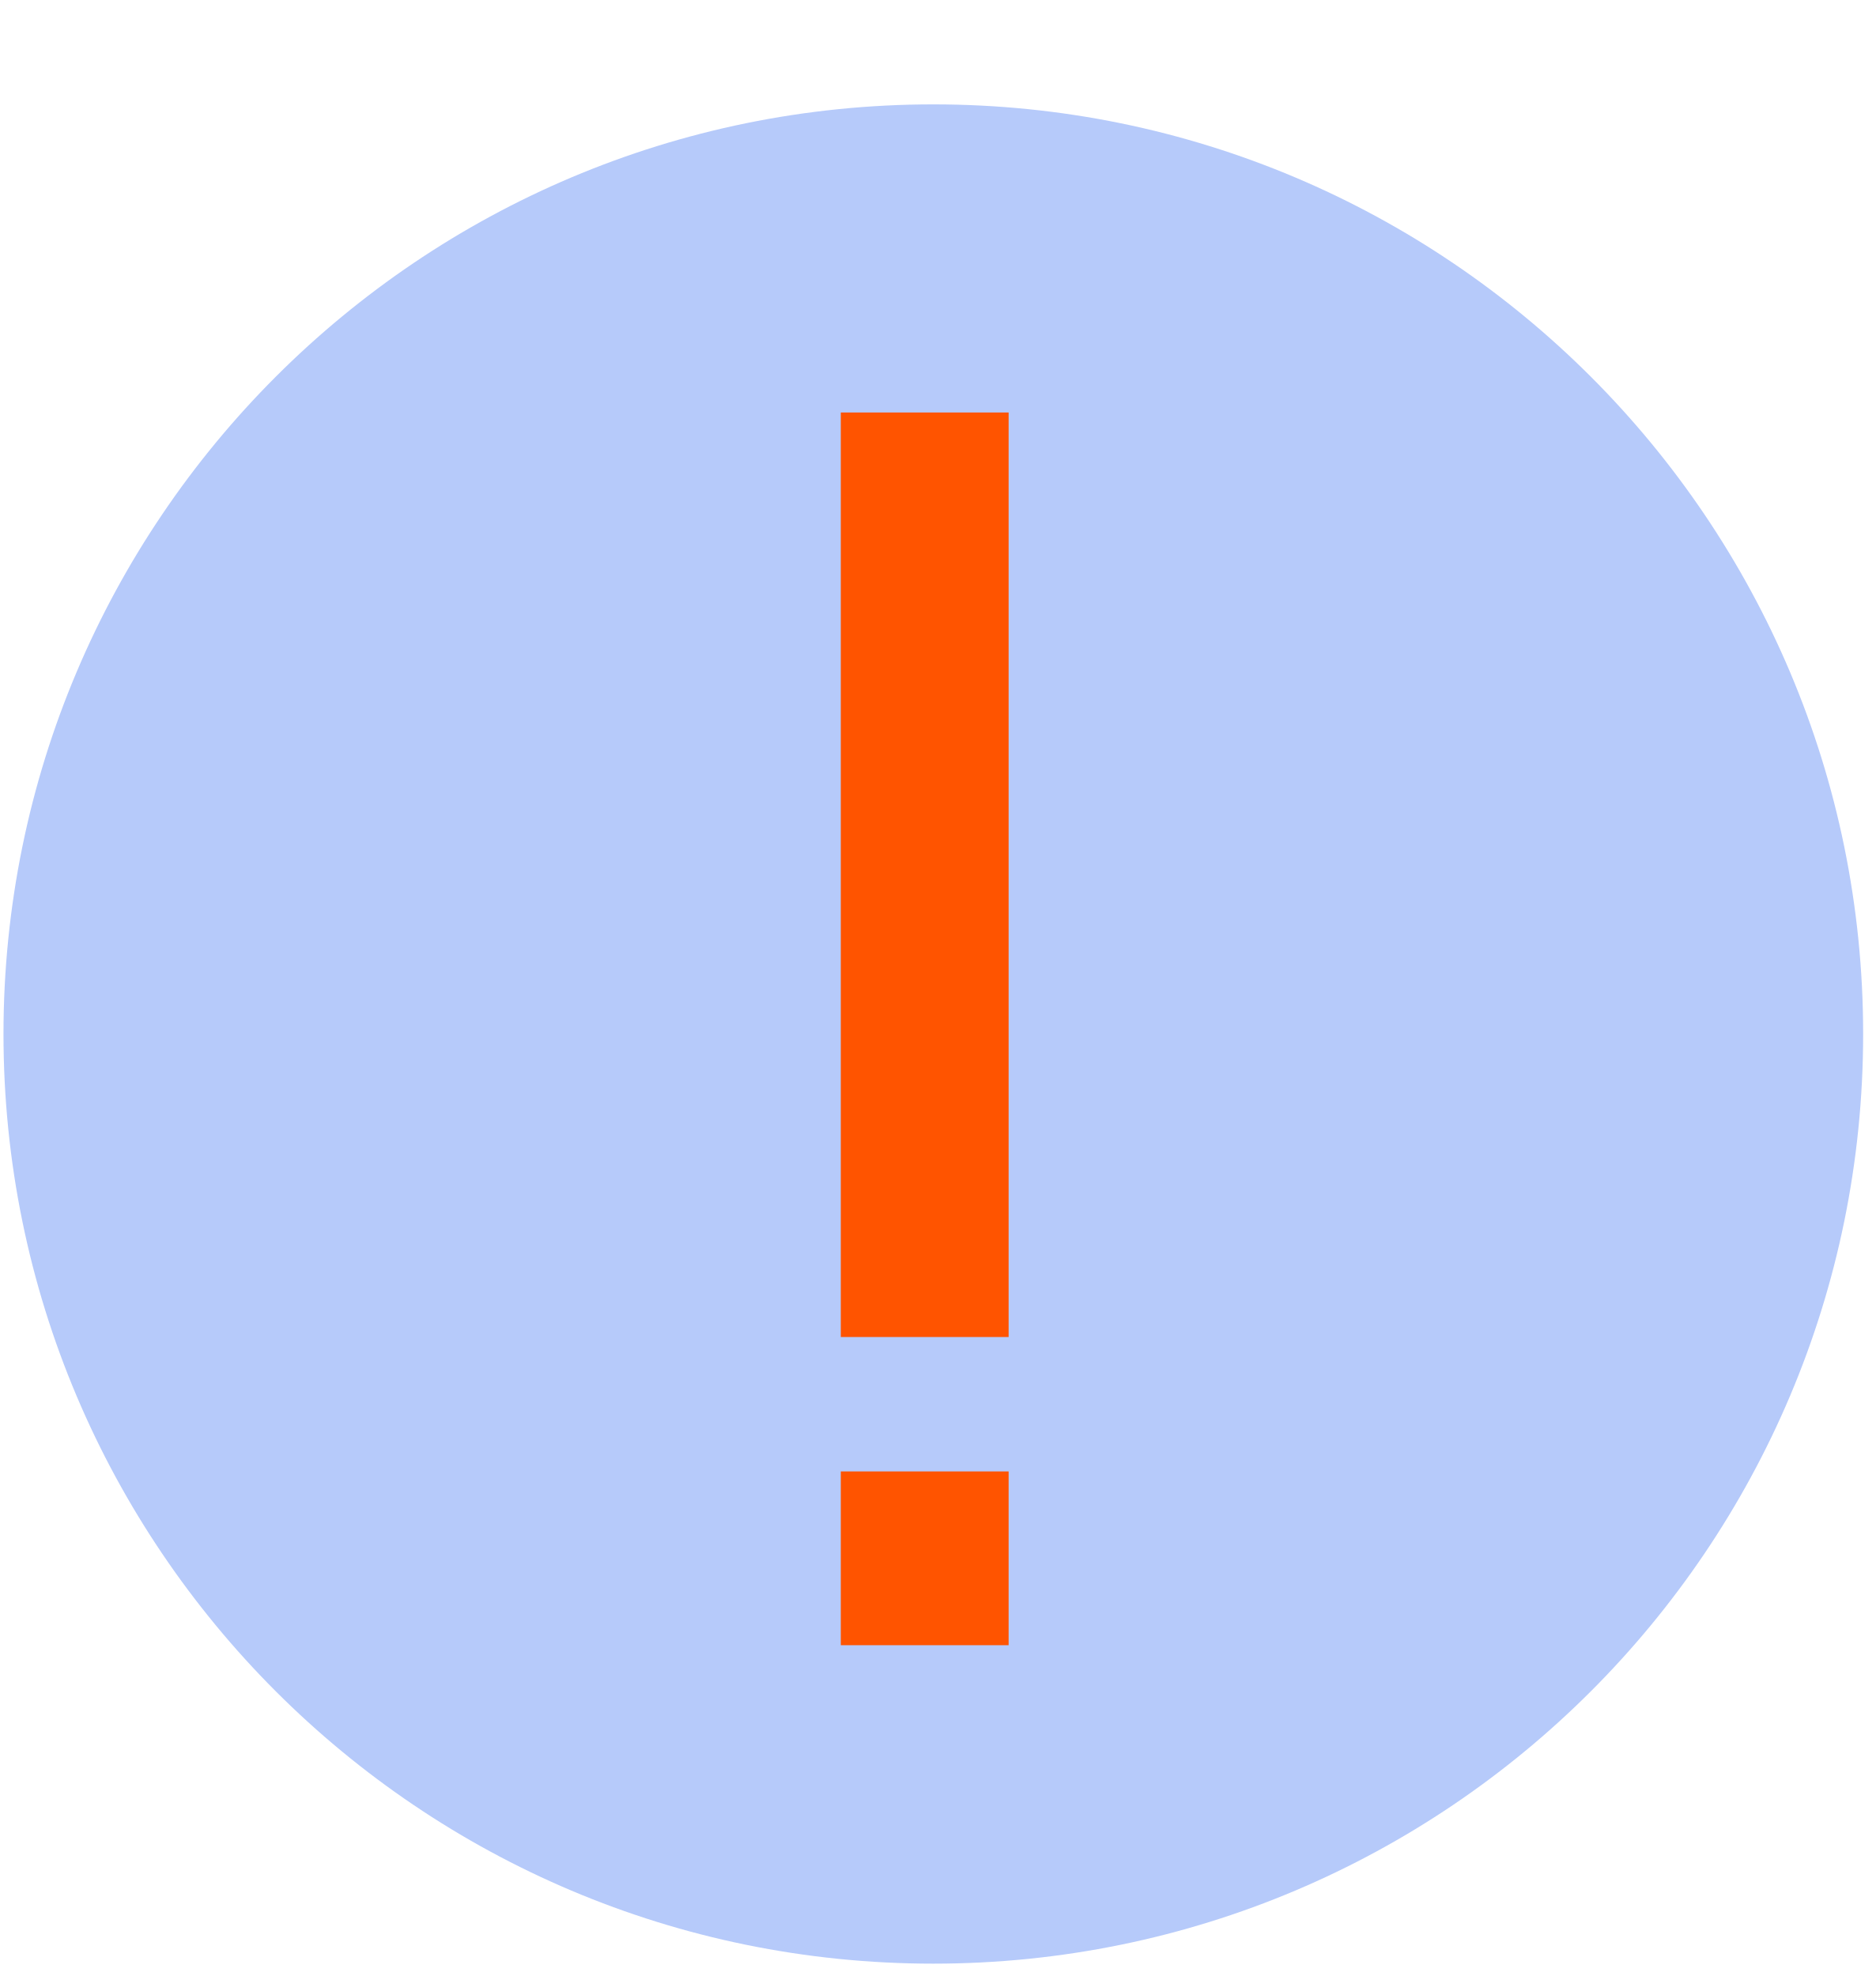
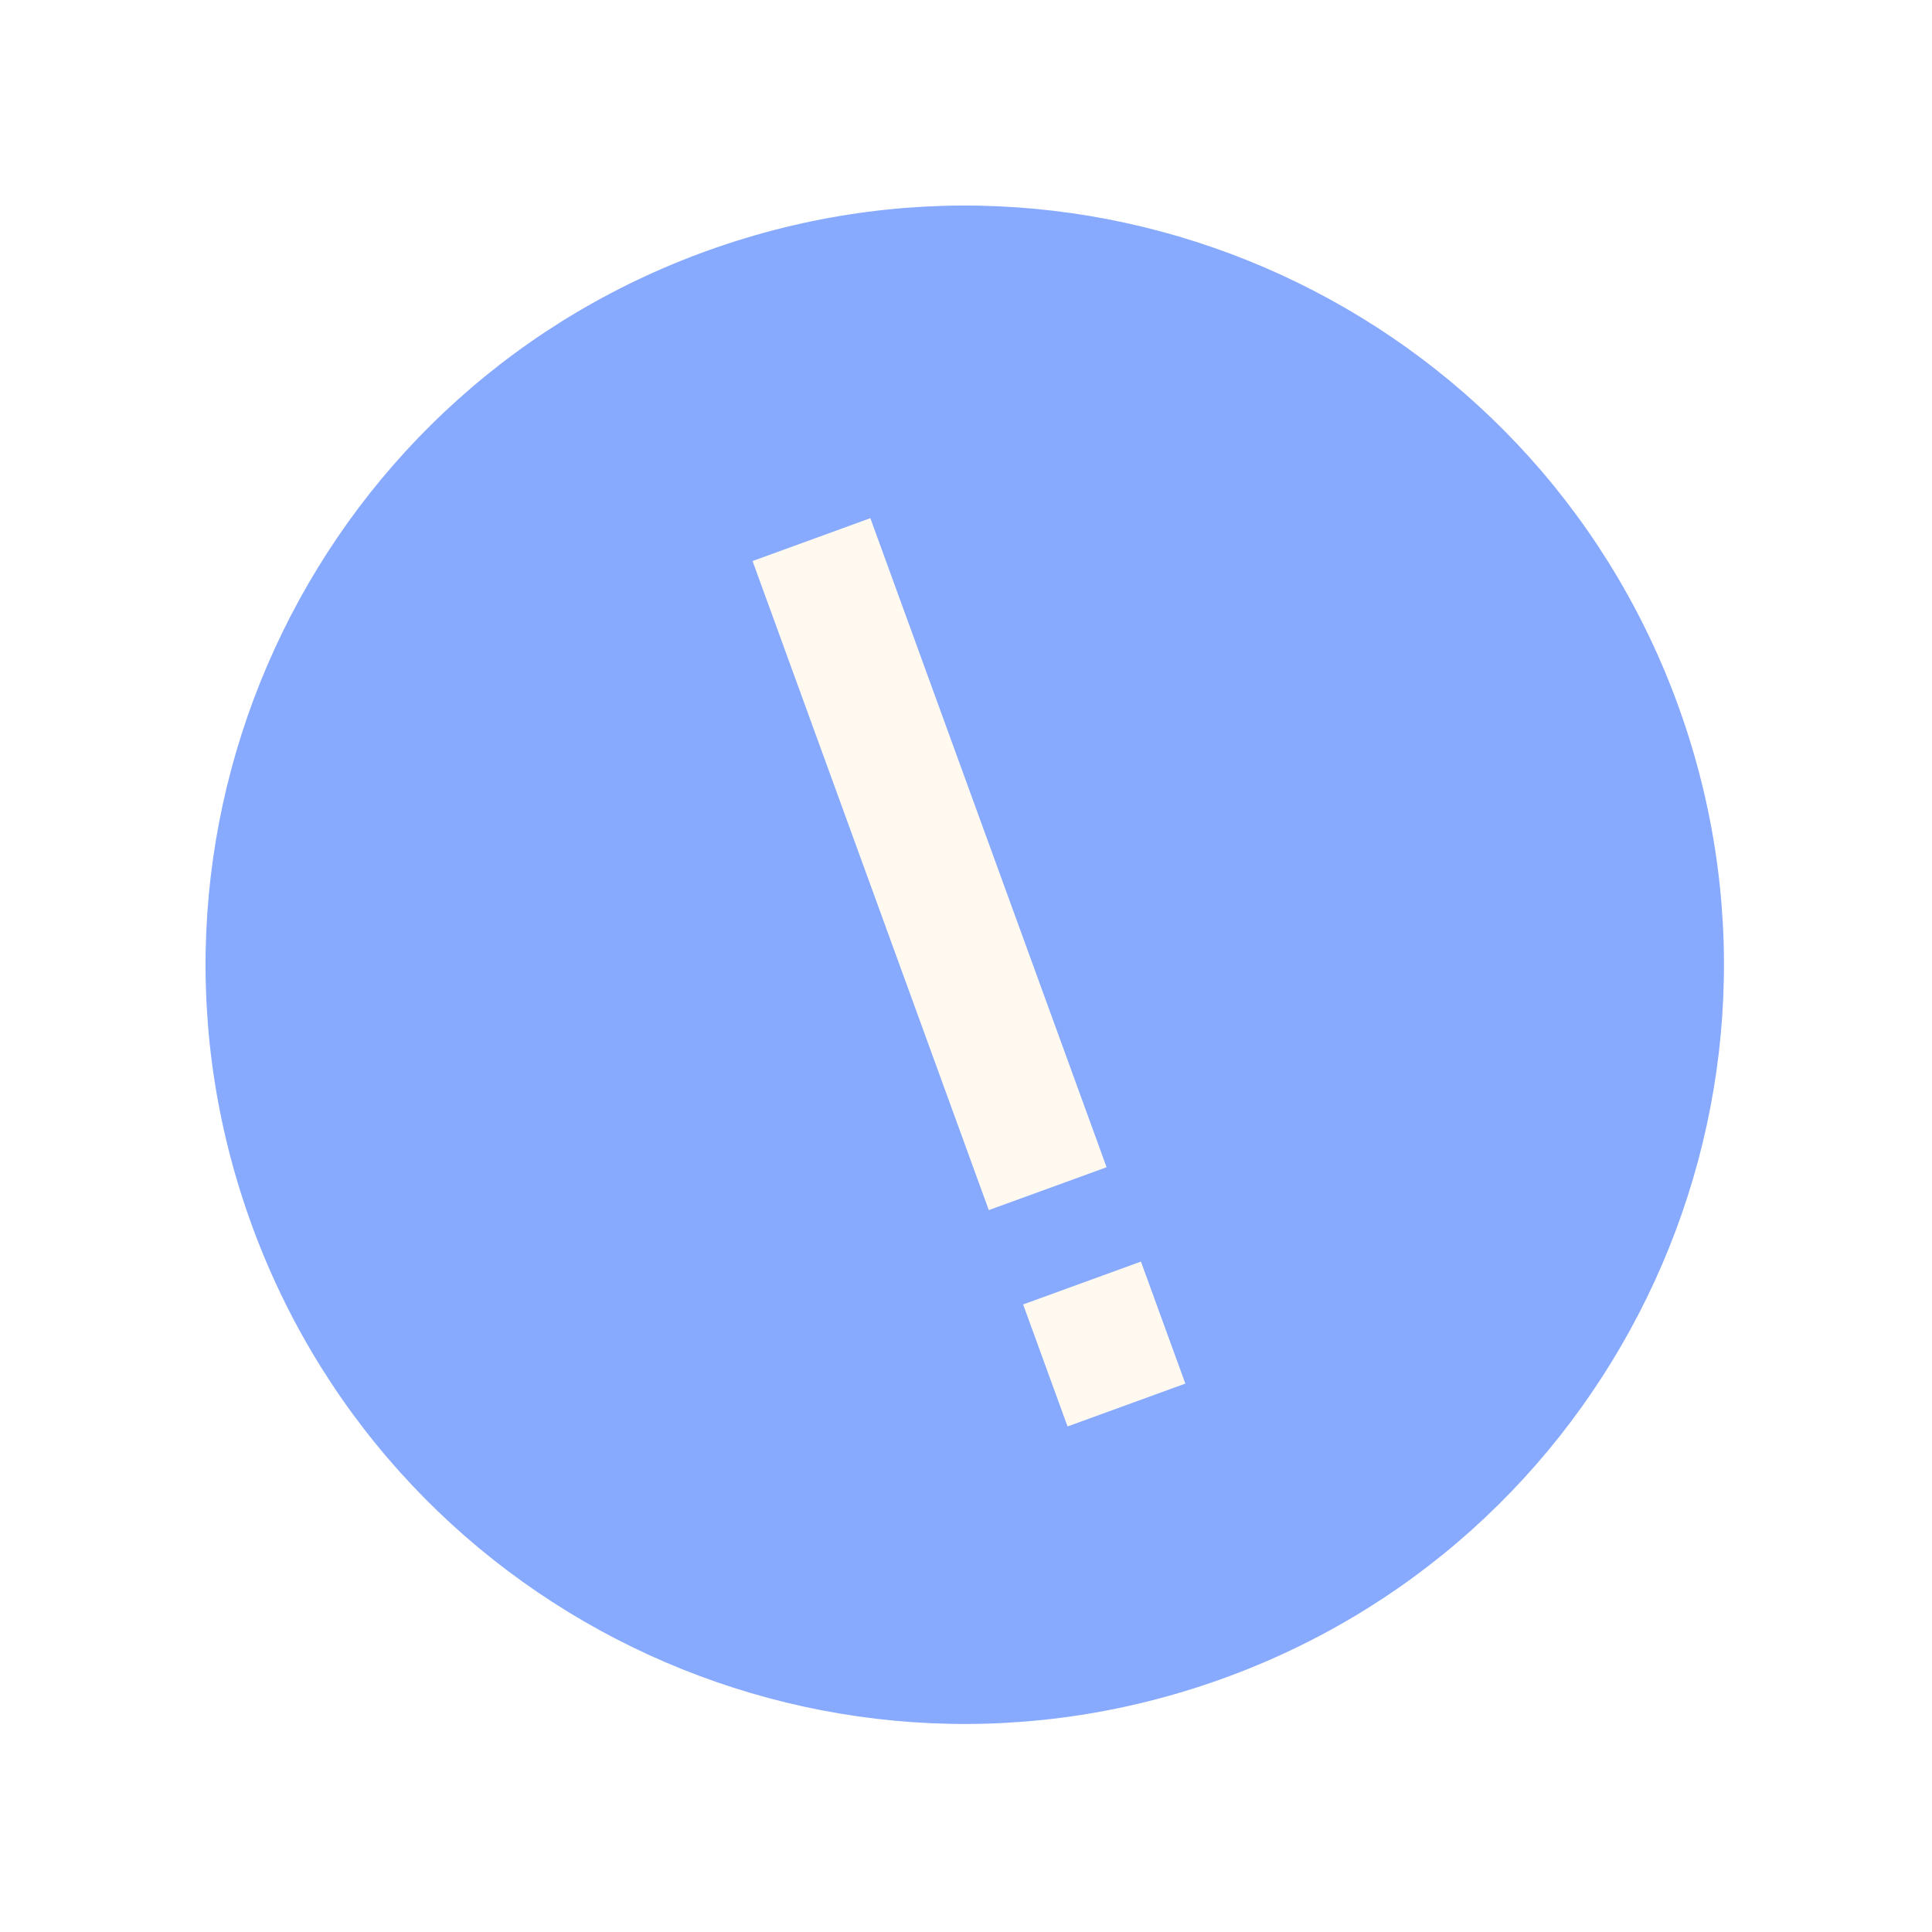
- <svg xmlns="http://www.w3.org/2000/svg" width="149" height="157" viewBox="0 0 149 157" fill="none">
-   <circle cx="74.14" cy="82.156" r="73.863" fill="#B6CAFA" />
-   <path d="M80.122 106.231V32.774H66.791V106.231H80.122ZM80.122 130.717V116.91H66.791V130.717H80.122Z" fill="#FF5400" />
+ <svg xmlns="http://www.w3.org/2000/svg" width="187" height="187" viewBox="0 0 187 187" fill="none">
+   <circle cx="93.38" cy="93.38" r="73.465" transform="rotate(-19 93.3799 93.3804)" fill="#87AAFF" />
+   <path d="M107.108 112.977L84.242 50.154L72.841 54.304L95.707 117.127L107.108 112.977ZM114.73 133.918L110.432 122.11L99.031 126.259L103.329 138.068L114.73 133.918Z" fill="#FFF9EF" />
</svg>
